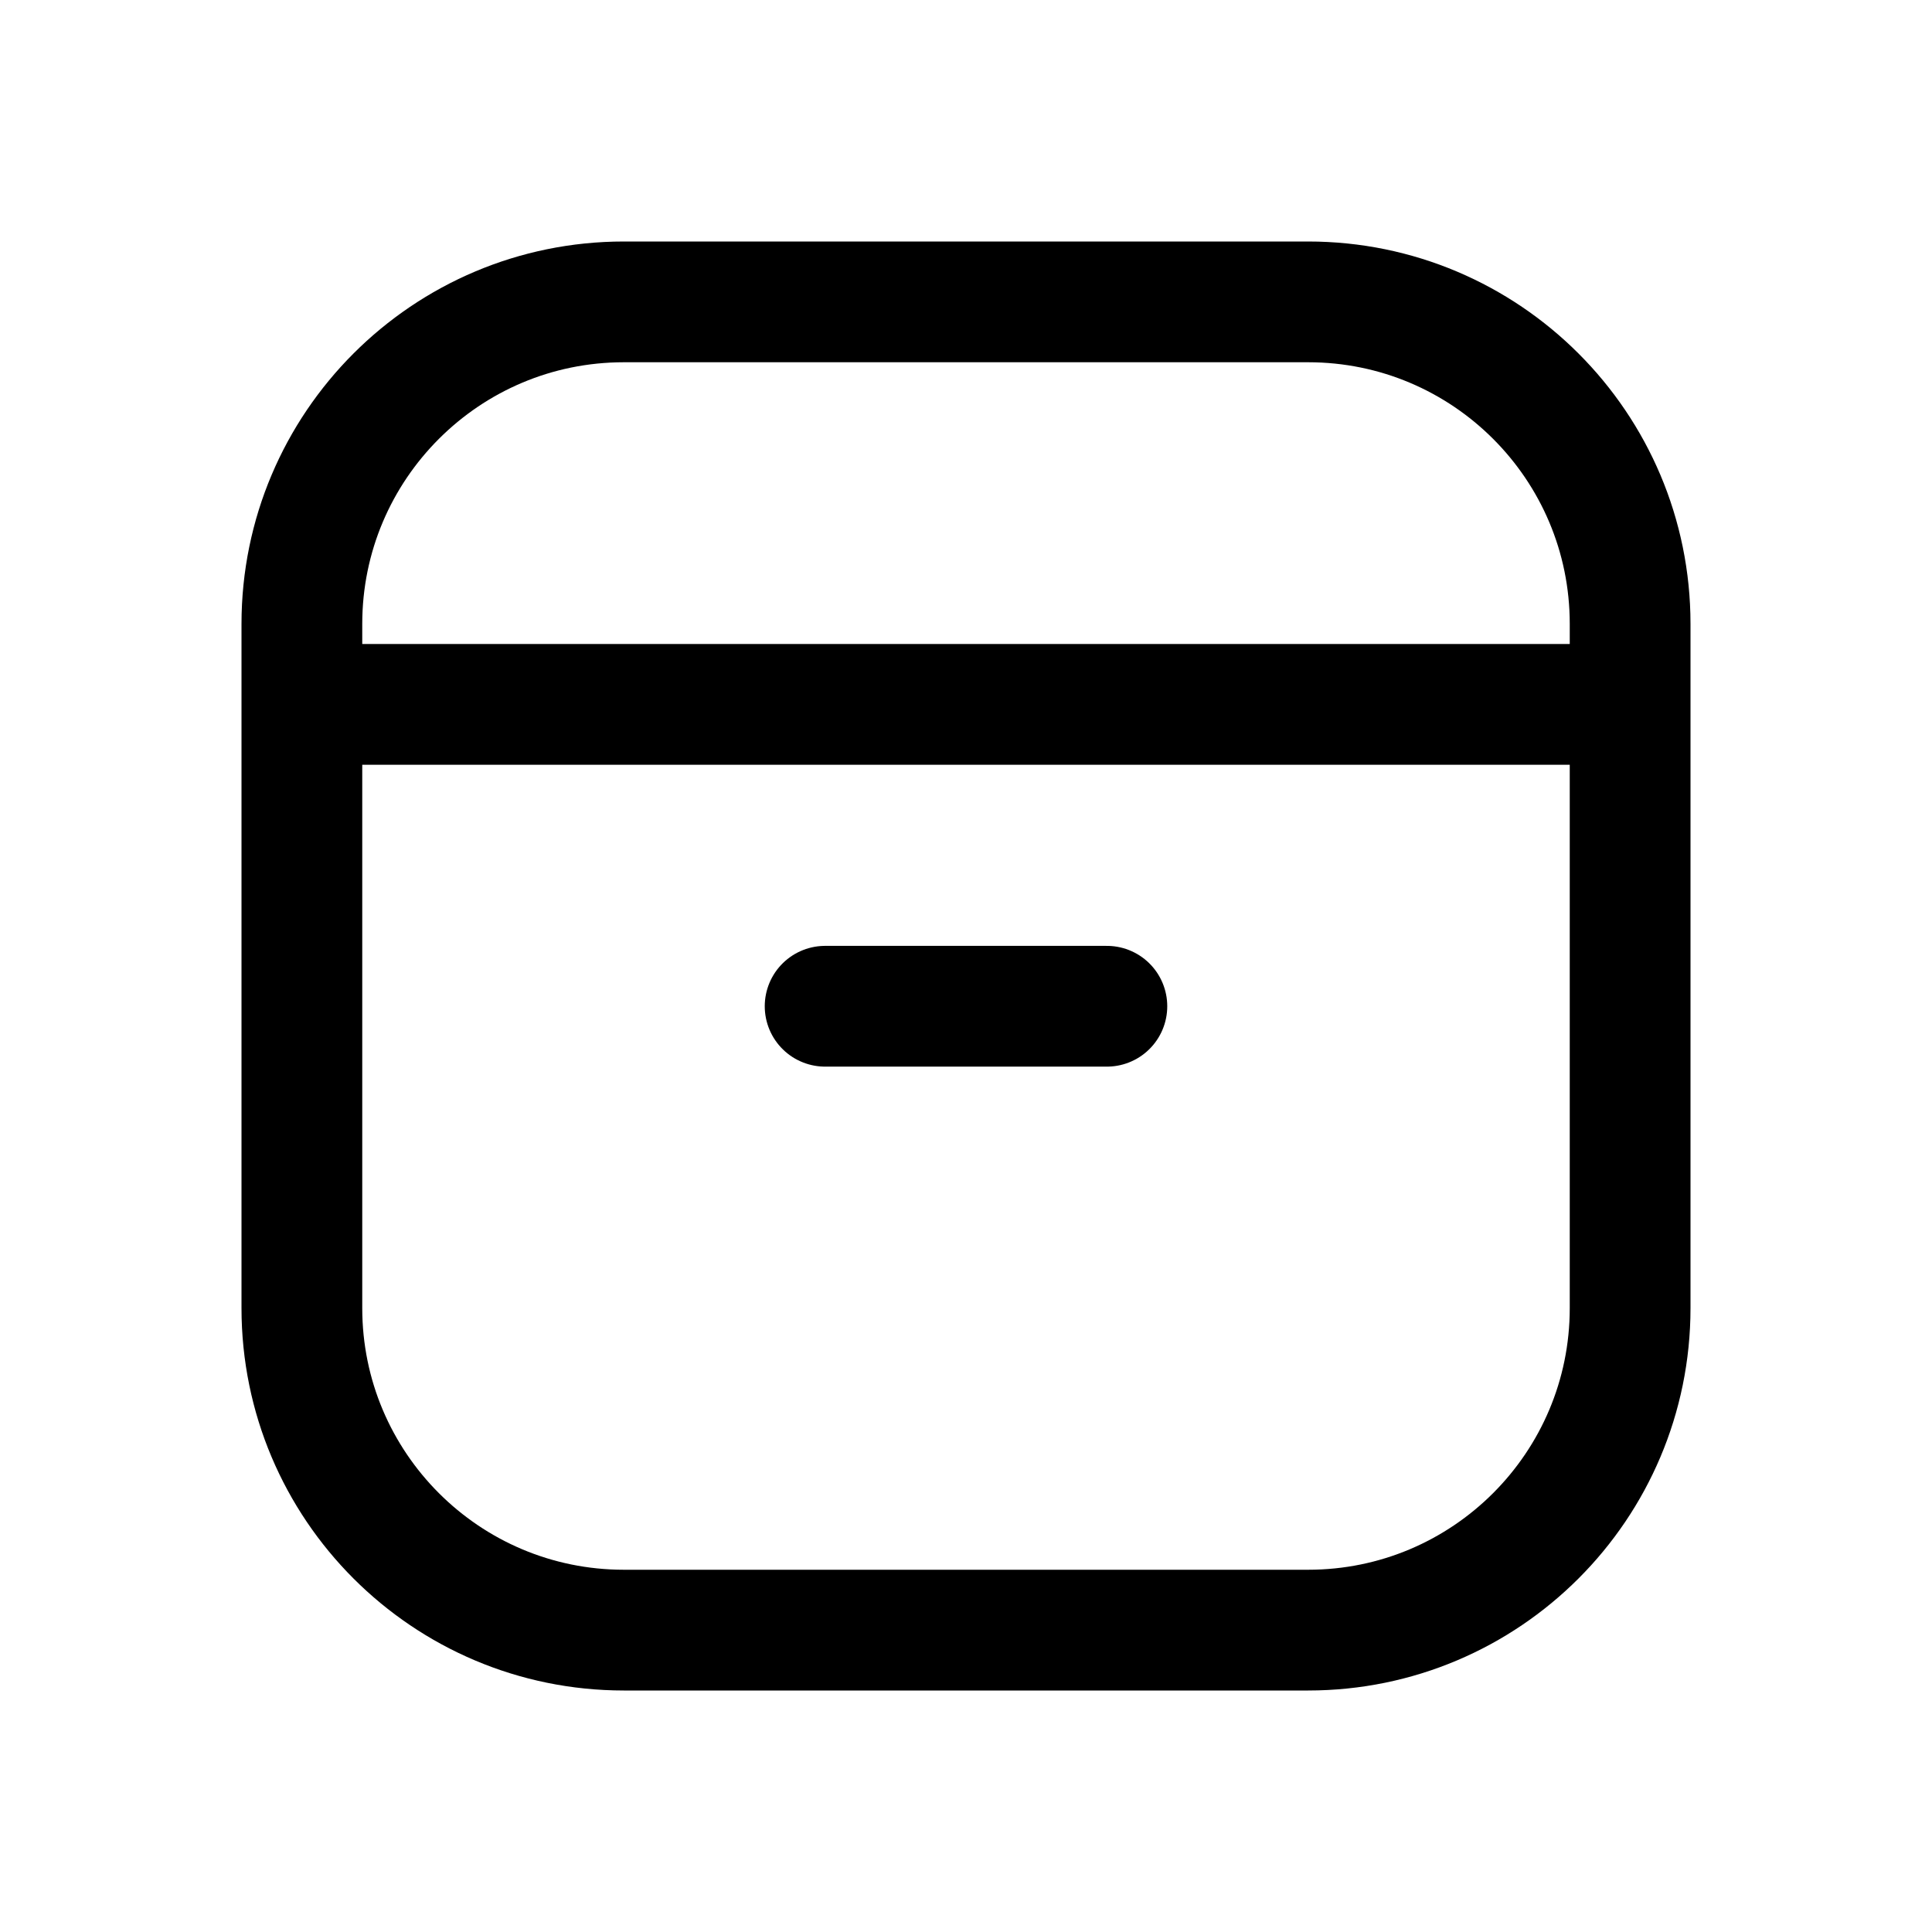
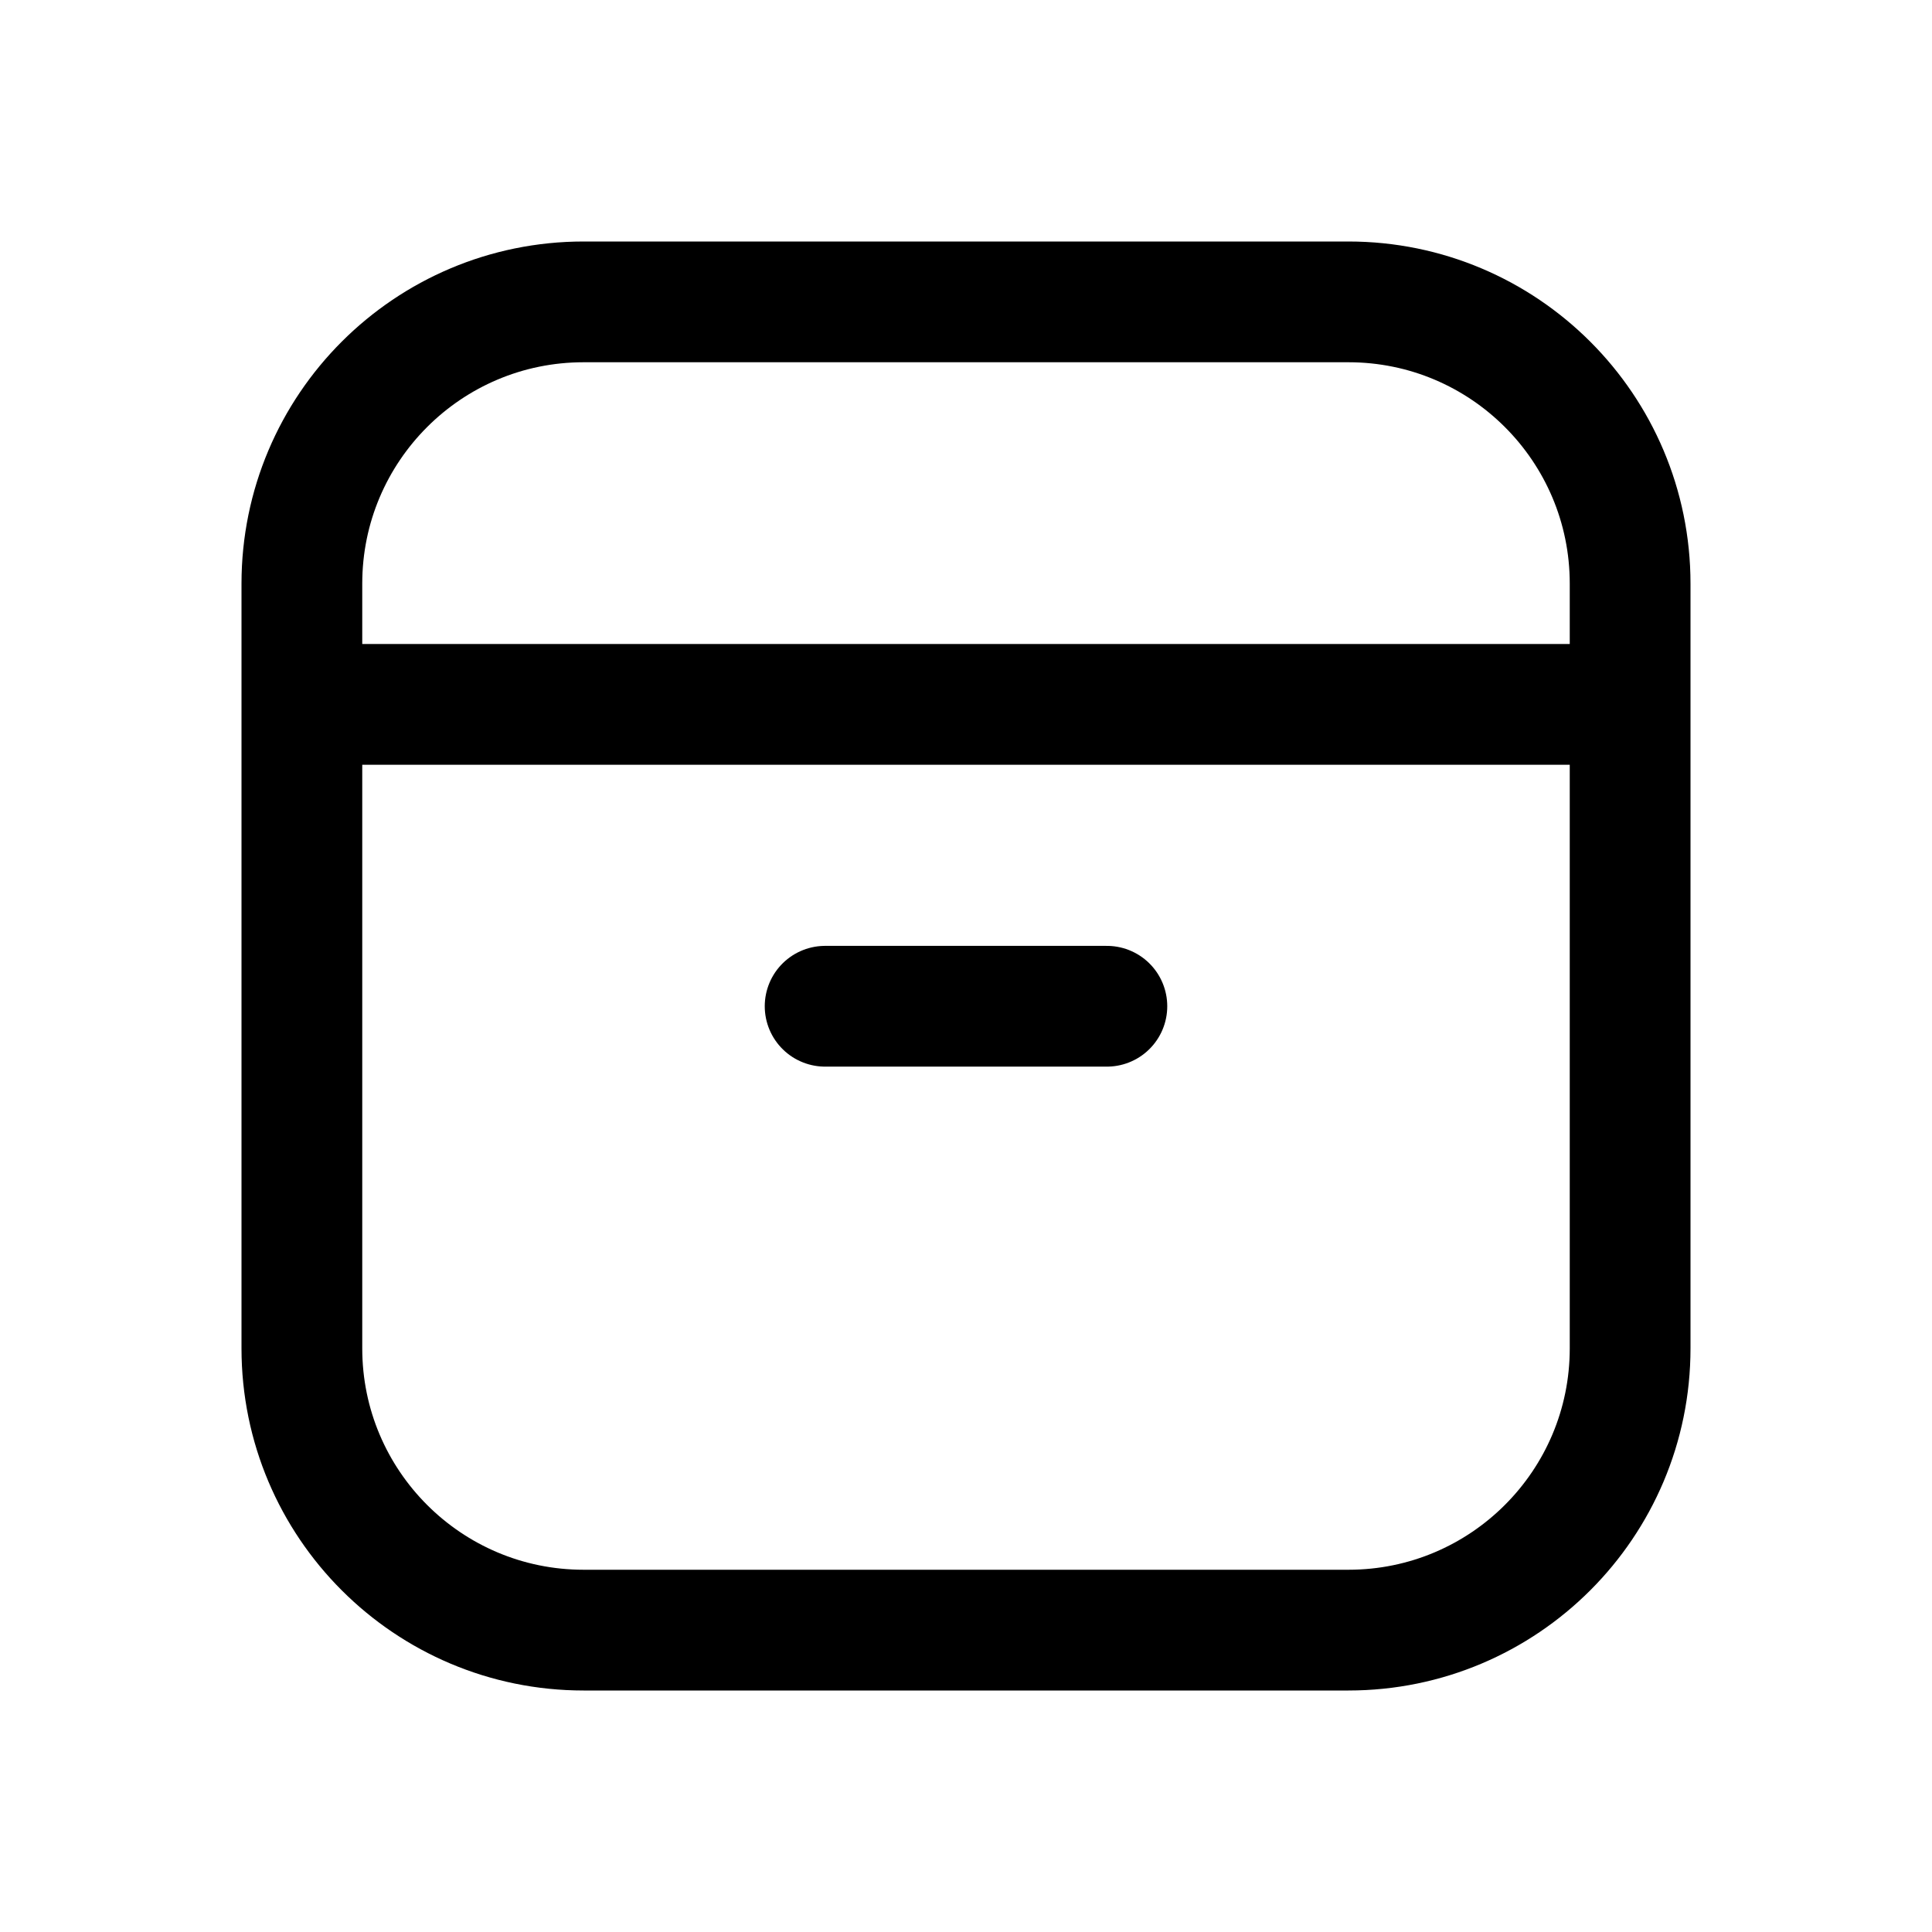
<svg xmlns="http://www.w3.org/2000/svg" width="24" height="24" fill="none" viewBox="0 0 24 24">
-   <path stroke="currentColor" stroke-linecap="round" stroke-linejoin="round" stroke-width="1.5" d="M10.25 12.5h3.5m-10-4.75a4 4 0 0 1 4-4h8.5a4 4 0 0 1 4 4v8.5a4 4 0 0 1-4 4h-8.5a4 4 0 0 1-4-4zm0 1h16.5" />
+   <path stroke="currentColor" stroke-linecap="round" stroke-linejoin="round" stroke-width="1.5" d="M10.25 12.5h3.5m-10-5.25a3.5 3.5 0 0 1 3.5-3.5h9.5a3.5 3.5 0 0 1 3.5 3.5v9.5a3.5 3.5 0 0 1-3.5 3.5h-9.5a3.5 3.5 0 0 1-3.5-3.5zm0 1.5h16.5" />
</svg>
